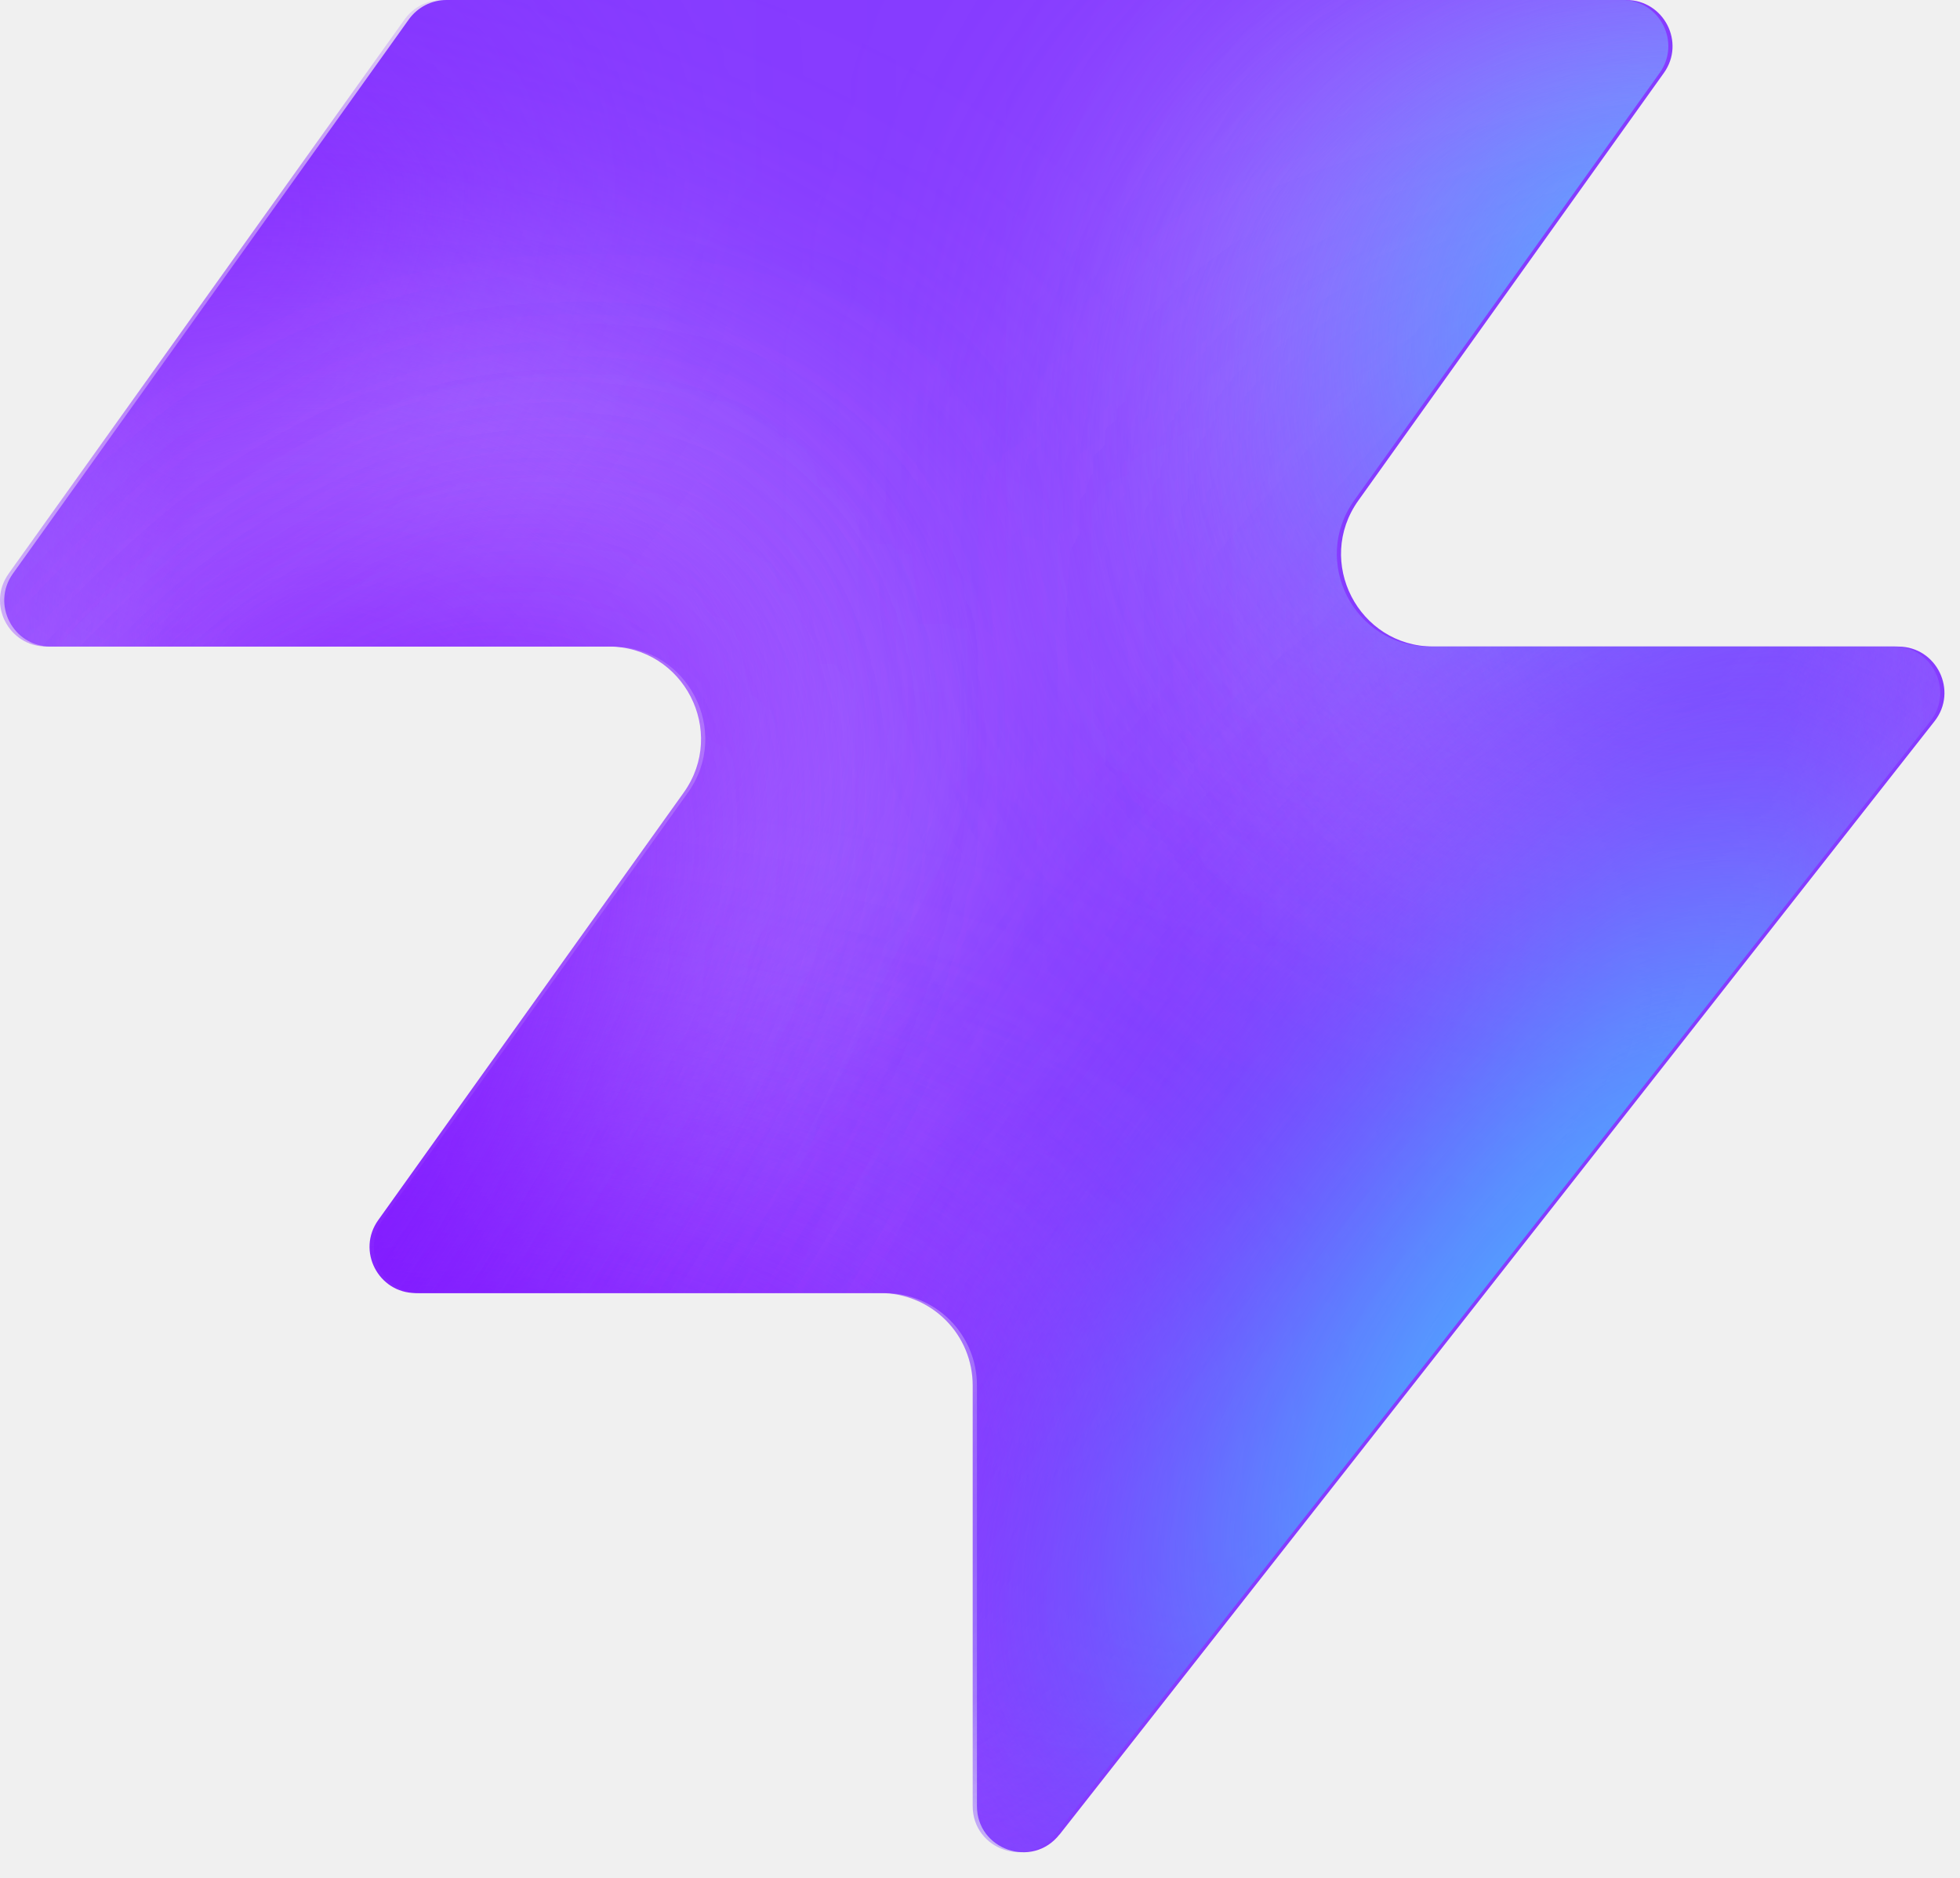
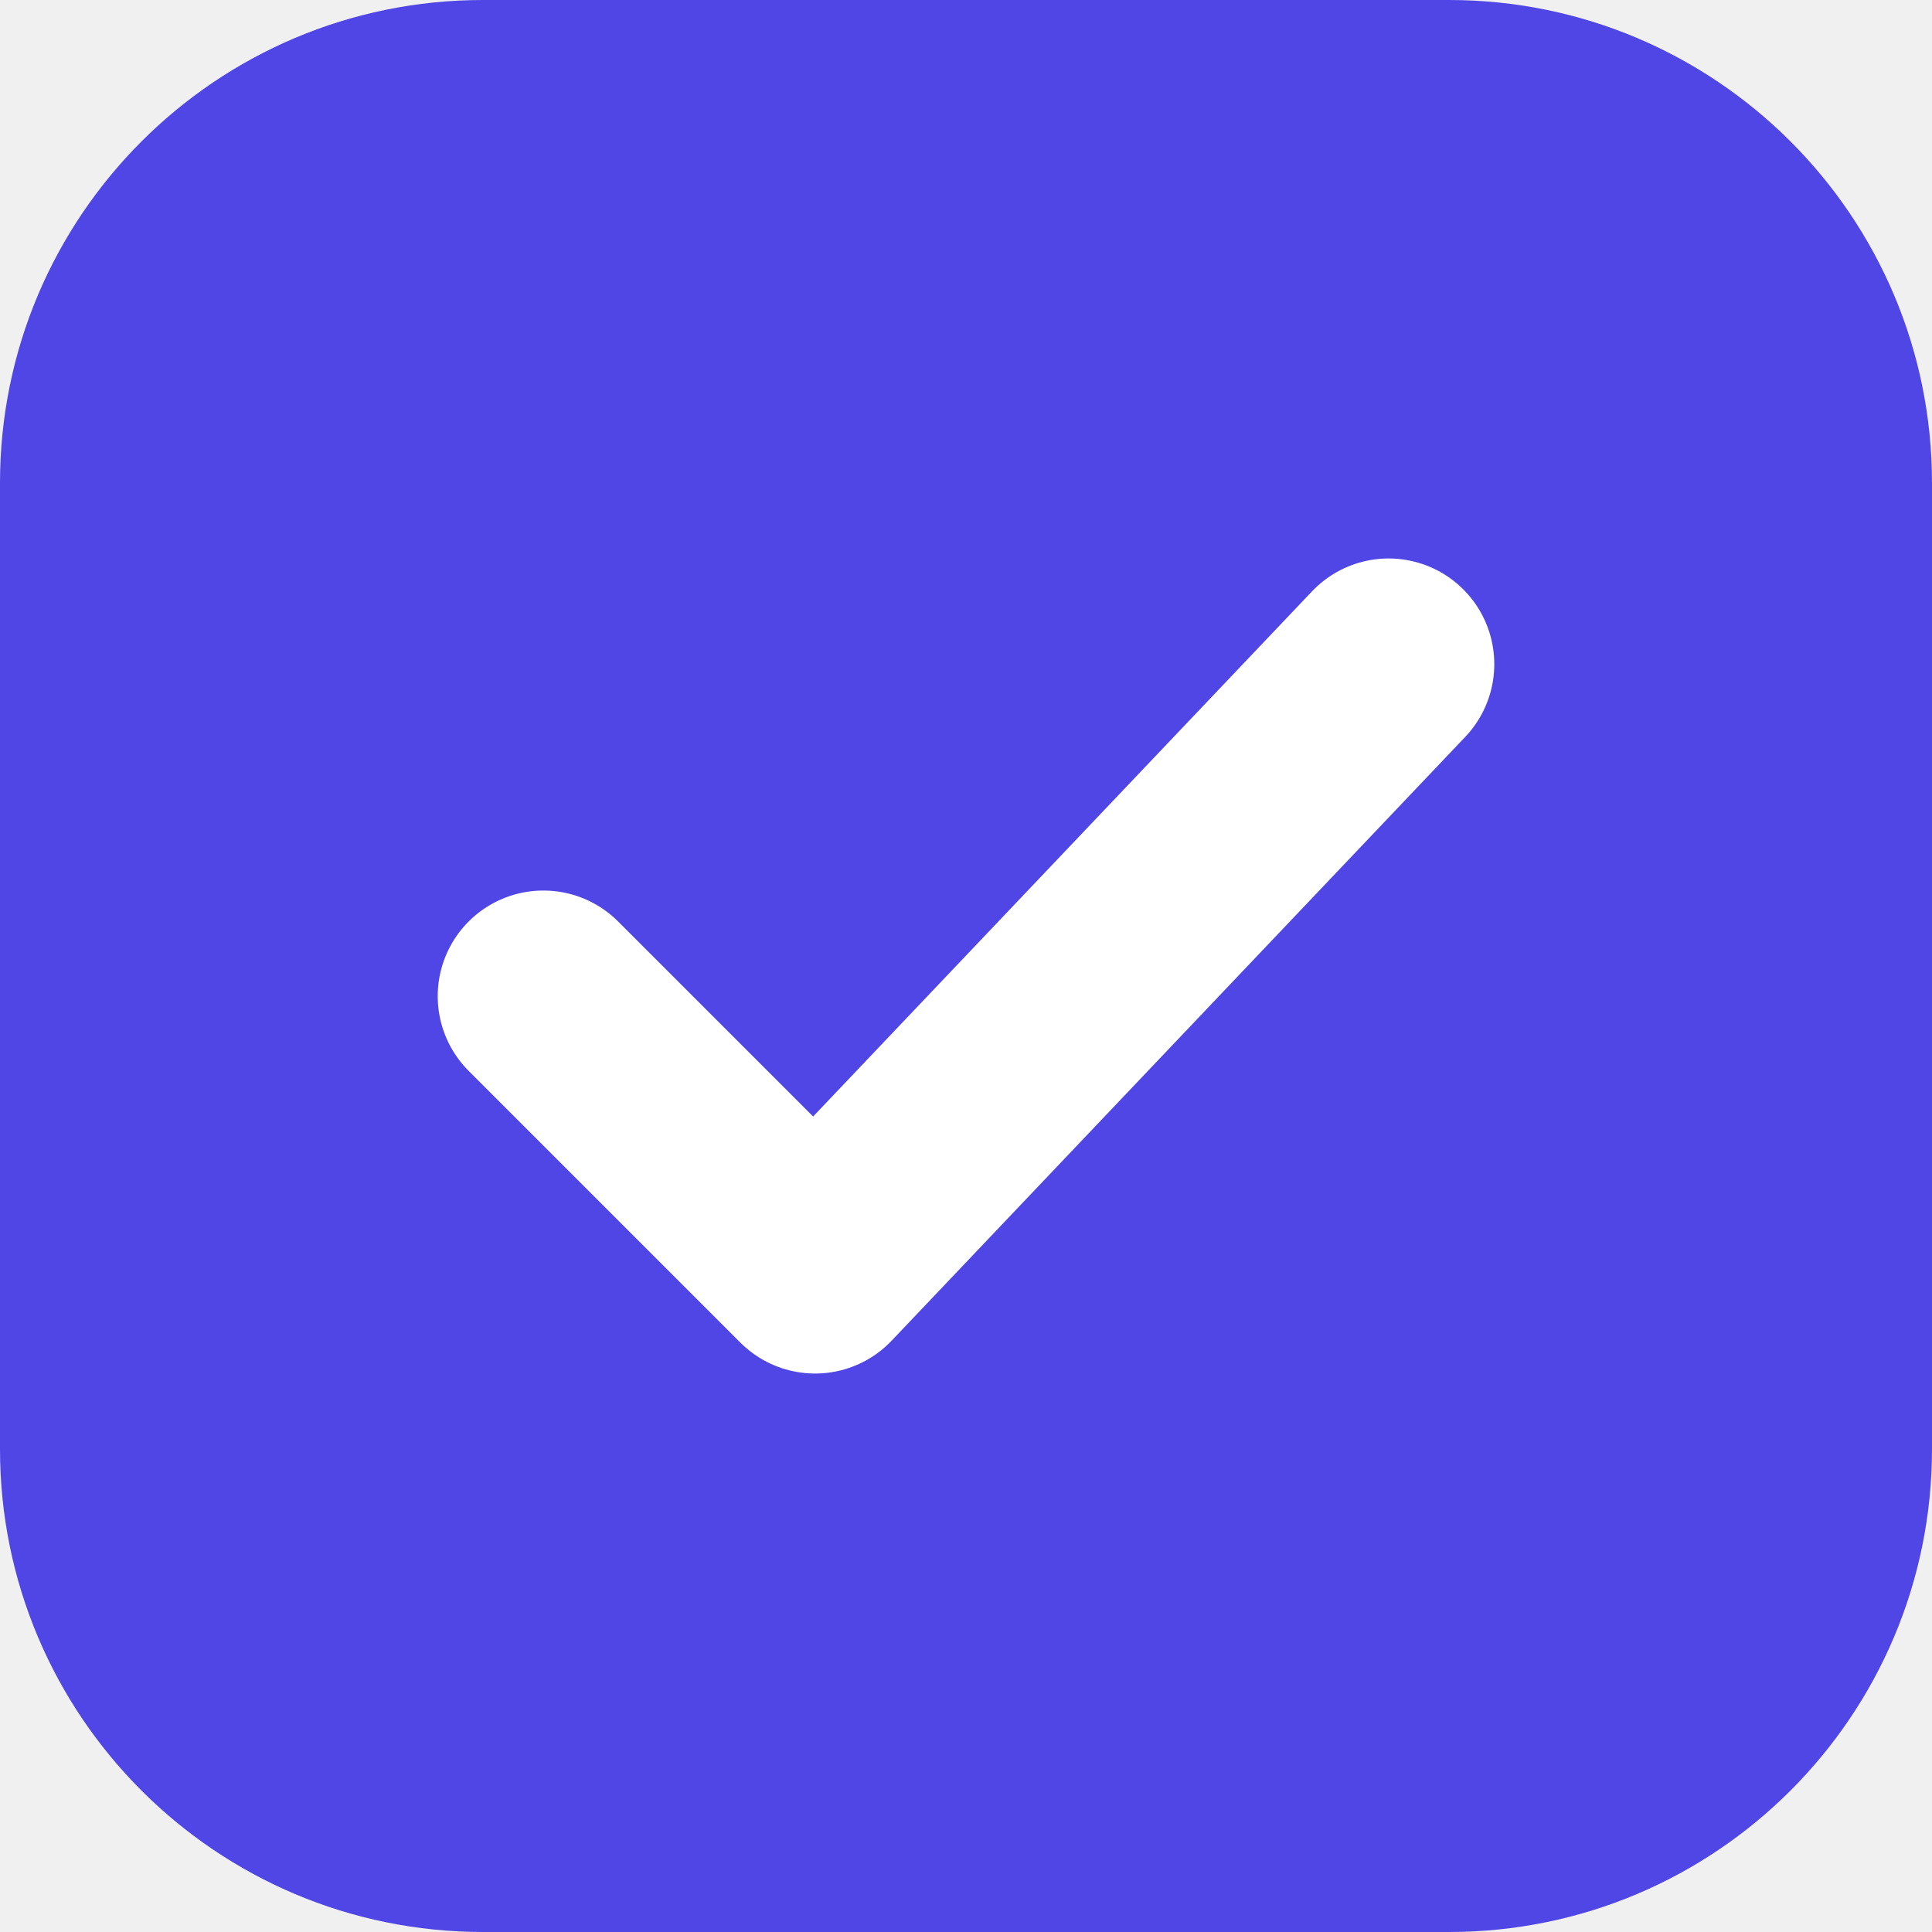
- <svg xmlns="http://www.w3.org/2000/svg" width="48" height="46" fill="none" viewBox="0 0 48 46">
-   <path fill="#863bff" d="M25.946 44.938c-.664.845-2.021.375-2.021-.698V33.937a2.26 2.26 0 0 0-2.262-2.262H10.287c-.92 0-1.456-1.04-.92-1.788l7.48-10.471c1.07-1.497 0-3.578-1.842-3.578H1.237c-.92 0-1.456-1.04-.92-1.788L10.013.474c.214-.297.556-.474.92-.474h28.894c.92 0 1.456 1.04.92 1.788l-7.48 10.471c-1.07 1.498 0 3.579 1.842 3.579h11.377c.943 0 1.473 1.088.89 1.83L25.947 44.94z" style="fill:#863bff;fill:color(display-p3 .525 .23 1);fill-opacity:1" />
-   <mask id="a" width="48" height="46" x="0" y="0" maskUnits="userSpaceOnUse" style="mask-type:alpha">
-     <path fill="#000" d="M25.842 44.938c-.664.844-2.021.375-2.021-.698V33.937a2.26 2.26 0 0 0-2.262-2.262H10.183c-.92 0-1.456-1.04-.92-1.788l7.48-10.471c1.07-1.498 0-3.579-1.842-3.579H1.133c-.92 0-1.456-1.04-.92-1.787L9.91.473c.214-.297.556-.474.92-.474h28.894c.92 0 1.456 1.04.92 1.788l-7.48 10.471c-1.07 1.498 0 3.578 1.842 3.578h11.377c.943 0 1.473 1.088.89 1.832L25.843 44.94z" style="fill:#000;fill-opacity:1" />
-   </mask>
-   <g mask="url(#a)">
-     <g filter="url(#b)">
-       <ellipse cx="5.508" cy="14.704" fill="#ede6ff" rx="5.508" ry="14.704" style="fill:#ede6ff;fill:color(display-p3 .927 .903 1);fill-opacity:1" transform="matrix(.00324 1 1 -.00324 -4.47 31.516)" />
-     </g>
-     <g filter="url(#c)">
-       <ellipse cx="10.399" cy="29.851" fill="#ede6ff" rx="10.399" ry="29.851" style="fill:#ede6ff;fill:color(display-p3 .927 .903 1);fill-opacity:1" transform="matrix(.00324 1 1 -.00324 -39.328 7.883)" />
-     </g>
-     <g filter="url(#d)">
-       <ellipse cx="5.508" cy="30.487" fill="#7e14ff" rx="5.508" ry="30.487" style="fill:#7e14ff;fill:color(display-p3 .492 .077 1);fill-opacity:1" transform="rotate(89.814 -25.913 -14.639)scale(1 -1)" />
-     </g>
-     <g filter="url(#e)">
-       <ellipse cx="5.508" cy="30.599" fill="#7e14ff" rx="5.508" ry="30.599" style="fill:#7e14ff;fill:color(display-p3 .492 .077 1);fill-opacity:1" transform="rotate(89.814 -32.644 -3.334)scale(1 -1)" />
-     </g>
-     <g filter="url(#f)">
-       <ellipse cx="5.508" cy="30.599" fill="#7e14ff" rx="5.508" ry="30.599" style="fill:#7e14ff;fill:color(display-p3 .492 .077 1);fill-opacity:1" transform="matrix(.00324 1 1 -.00324 -34.34 30.47)" />
-     </g>
-     <g filter="url(#g)">
-       <ellipse cx="14.072" cy="22.078" fill="#ede6ff" rx="14.072" ry="22.078" style="fill:#ede6ff;fill:color(display-p3 .927 .903 1);fill-opacity:1" transform="rotate(93.35 24.506 48.493)scale(-1 1)" />
-     </g>
-     <g filter="url(#h)">
-       <ellipse cx="3.47" cy="21.501" fill="#7e14ff" rx="3.47" ry="21.501" style="fill:#7e14ff;fill:color(display-p3 .492 .077 1);fill-opacity:1" transform="rotate(89.009 28.708 47.59)scale(-1 1)" />
-     </g>
-     <g filter="url(#i)">
-       <ellipse cx="3.47" cy="21.501" fill="#7e14ff" rx="3.47" ry="21.501" style="fill:#7e14ff;fill:color(display-p3 .492 .077 1);fill-opacity:1" transform="rotate(89.009 28.708 47.59)scale(-1 1)" />
-     </g>
-     <g filter="url(#j)">
-       <ellipse cx=".387" cy="8.972" fill="#7e14ff" rx="4.407" ry="29.108" style="fill:#7e14ff;fill:color(display-p3 .492 .077 1);fill-opacity:1" transform="rotate(39.51 .387 8.972)" />
-     </g>
-     <g filter="url(#k)">
-       <ellipse cx="47.523" cy="-6.092" fill="#7e14ff" rx="4.407" ry="29.108" style="fill:#7e14ff;fill:color(display-p3 .492 .077 1);fill-opacity:1" transform="rotate(37.892 47.523 -6.092)" />
-     </g>
-     <g filter="url(#l)">
-       <ellipse cx="41.412" cy="6.333" fill="#47bfff" rx="5.971" ry="9.665" style="fill:#47bfff;fill:color(display-p3 .28 .748 1);fill-opacity:1" transform="rotate(37.892 41.412 6.333)" />
-     </g>
-     <g filter="url(#m)">
-       <ellipse cx="-1.879" cy="38.332" fill="#7e14ff" rx="4.407" ry="29.108" style="fill:#7e14ff;fill:color(display-p3 .492 .077 1);fill-opacity:1" transform="rotate(37.892 -1.88 38.332)" />
-     </g>
-     <g filter="url(#n)">
-       <ellipse cx="-1.879" cy="38.332" fill="#7e14ff" rx="4.407" ry="29.108" style="fill:#7e14ff;fill:color(display-p3 .492 .077 1);fill-opacity:1" transform="rotate(37.892 -1.88 38.332)" />
-     </g>
-     <g filter="url(#o)">
-       <ellipse cx="35.651" cy="29.907" fill="#7e14ff" rx="4.407" ry="29.108" style="fill:#7e14ff;fill:color(display-p3 .492 .077 1);fill-opacity:1" transform="rotate(37.892 35.651 29.907)" />
-     </g>
-     <g filter="url(#p)">
-       <ellipse cx="38.418" cy="32.4" fill="#47bfff" rx="5.971" ry="15.297" style="fill:#47bfff;fill:color(display-p3 .28 .748 1);fill-opacity:1" transform="rotate(37.892 38.418 32.4)" />
-     </g>
-   </g>
-   <defs>
-     <filter id="b" width="60.045" height="41.654" x="-19.77" y="16.149" color-interpolation-filters="sRGB" filterUnits="userSpaceOnUse">
-       <feFlood flood-opacity="0" result="BackgroundImageFix" />
-       <feBlend in="SourceGraphic" in2="BackgroundImageFix" result="shape" />
-       <feGaussianBlur result="effect1_foregroundBlur_2002_17158" stdDeviation="7.659" />
-     </filter>
-     <filter id="c" width="90.34" height="51.437" x="-54.613" y="-7.533" color-interpolation-filters="sRGB" filterUnits="userSpaceOnUse">
-       <feFlood flood-opacity="0" result="BackgroundImageFix" />
-       <feBlend in="SourceGraphic" in2="BackgroundImageFix" result="shape" />
-       <feGaussianBlur result="effect1_foregroundBlur_2002_17158" stdDeviation="7.659" />
-     </filter>
-     <filter id="d" width="79.355" height="29.4" x="-49.64" y="2.03" color-interpolation-filters="sRGB" filterUnits="userSpaceOnUse">
-       <feFlood flood-opacity="0" result="BackgroundImageFix" />
-       <feBlend in="SourceGraphic" in2="BackgroundImageFix" result="shape" />
-       <feGaussianBlur result="effect1_foregroundBlur_2002_17158" stdDeviation="4.596" />
-     </filter>
-     <filter id="e" width="79.579" height="29.4" x="-45.045" y="20.029" color-interpolation-filters="sRGB" filterUnits="userSpaceOnUse">
-       <feFlood flood-opacity="0" result="BackgroundImageFix" />
-       <feBlend in="SourceGraphic" in2="BackgroundImageFix" result="shape" />
-       <feGaussianBlur result="effect1_foregroundBlur_2002_17158" stdDeviation="4.596" />
-     </filter>
-     <filter id="f" width="79.579" height="29.4" x="-43.513" y="21.178" color-interpolation-filters="sRGB" filterUnits="userSpaceOnUse">
-       <feFlood flood-opacity="0" result="BackgroundImageFix" />
-       <feBlend in="SourceGraphic" in2="BackgroundImageFix" result="shape" />
-       <feGaussianBlur result="effect1_foregroundBlur_2002_17158" stdDeviation="4.596" />
-     </filter>
-     <filter id="g" width="74.749" height="58.852" x="15.756" y="-17.901" color-interpolation-filters="sRGB" filterUnits="userSpaceOnUse">
-       <feFlood flood-opacity="0" result="BackgroundImageFix" />
-       <feBlend in="SourceGraphic" in2="BackgroundImageFix" result="shape" />
-       <feGaussianBlur result="effect1_foregroundBlur_2002_17158" stdDeviation="7.659" />
-     </filter>
-     <filter id="h" width="61.377" height="25.362" x="23.548" y="2.284" color-interpolation-filters="sRGB" filterUnits="userSpaceOnUse">
-       <feFlood flood-opacity="0" result="BackgroundImageFix" />
-       <feBlend in="SourceGraphic" in2="BackgroundImageFix" result="shape" />
-       <feGaussianBlur result="effect1_foregroundBlur_2002_17158" stdDeviation="4.596" />
-     </filter>
-     <filter id="i" width="61.377" height="25.362" x="23.548" y="2.284" color-interpolation-filters="sRGB" filterUnits="userSpaceOnUse">
-       <feFlood flood-opacity="0" result="BackgroundImageFix" />
-       <feBlend in="SourceGraphic" in2="BackgroundImageFix" result="shape" />
-       <feGaussianBlur result="effect1_foregroundBlur_2002_17158" stdDeviation="4.596" />
-     </filter>
-     <filter id="j" width="56.045" height="63.649" x="-27.636" y="-22.853" color-interpolation-filters="sRGB" filterUnits="userSpaceOnUse">
-       <feFlood flood-opacity="0" result="BackgroundImageFix" />
-       <feBlend in="SourceGraphic" in2="BackgroundImageFix" result="shape" />
-       <feGaussianBlur result="effect1_foregroundBlur_2002_17158" stdDeviation="4.596" />
-     </filter>
-     <filter id="k" width="54.814" height="64.646" x="20.116" y="-38.415" color-interpolation-filters="sRGB" filterUnits="userSpaceOnUse">
-       <feFlood flood-opacity="0" result="BackgroundImageFix" />
-       <feBlend in="SourceGraphic" in2="BackgroundImageFix" result="shape" />
-       <feGaussianBlur result="effect1_foregroundBlur_2002_17158" stdDeviation="4.596" />
-     </filter>
-     <filter id="l" width="33.541" height="35.313" x="24.641" y="-11.323" color-interpolation-filters="sRGB" filterUnits="userSpaceOnUse">
-       <feFlood flood-opacity="0" result="BackgroundImageFix" />
-       <feBlend in="SourceGraphic" in2="BackgroundImageFix" result="shape" />
-       <feGaussianBlur result="effect1_foregroundBlur_2002_17158" stdDeviation="4.596" />
-     </filter>
-     <filter id="m" width="54.814" height="64.646" x="-29.286" y="6.009" color-interpolation-filters="sRGB" filterUnits="userSpaceOnUse">
-       <feFlood flood-opacity="0" result="BackgroundImageFix" />
-       <feBlend in="SourceGraphic" in2="BackgroundImageFix" result="shape" />
-       <feGaussianBlur result="effect1_foregroundBlur_2002_17158" stdDeviation="4.596" />
-     </filter>
-     <filter id="n" width="54.814" height="64.646" x="-29.286" y="6.009" color-interpolation-filters="sRGB" filterUnits="userSpaceOnUse">
-       <feFlood flood-opacity="0" result="BackgroundImageFix" />
-       <feBlend in="SourceGraphic" in2="BackgroundImageFix" result="shape" />
-       <feGaussianBlur result="effect1_foregroundBlur_2002_17158" stdDeviation="4.596" />
-     </filter>
-     <filter id="o" width="54.814" height="64.646" x="8.244" y="-2.416" color-interpolation-filters="sRGB" filterUnits="userSpaceOnUse">
-       <feFlood flood-opacity="0" result="BackgroundImageFix" />
-       <feBlend in="SourceGraphic" in2="BackgroundImageFix" result="shape" />
-       <feGaussianBlur result="effect1_foregroundBlur_2002_17158" stdDeviation="4.596" />
-     </filter>
-     <filter id="p" width="39.409" height="43.623" x="18.713" y="10.588" color-interpolation-filters="sRGB" filterUnits="userSpaceOnUse">
-       <feFlood flood-opacity="0" result="BackgroundImageFix" />
-       <feBlend in="SourceGraphic" in2="BackgroundImageFix" result="shape" />
-       <feGaussianBlur result="effect1_foregroundBlur_2002_17158" stdDeviation="4.596" />
-     </filter>
-   </defs>
+ <svg xmlns="http://www.w3.org/2000/svg" viewBox="0 0 64 64">
+   <rect width="64" height="64" rx="16" fill="#4f46e5" />
+   <path d="M18 33l9 9 19-20" fill="none" stroke="#fff" stroke-width="7" stroke-linecap="round" stroke-linejoin="round" />
</svg>
